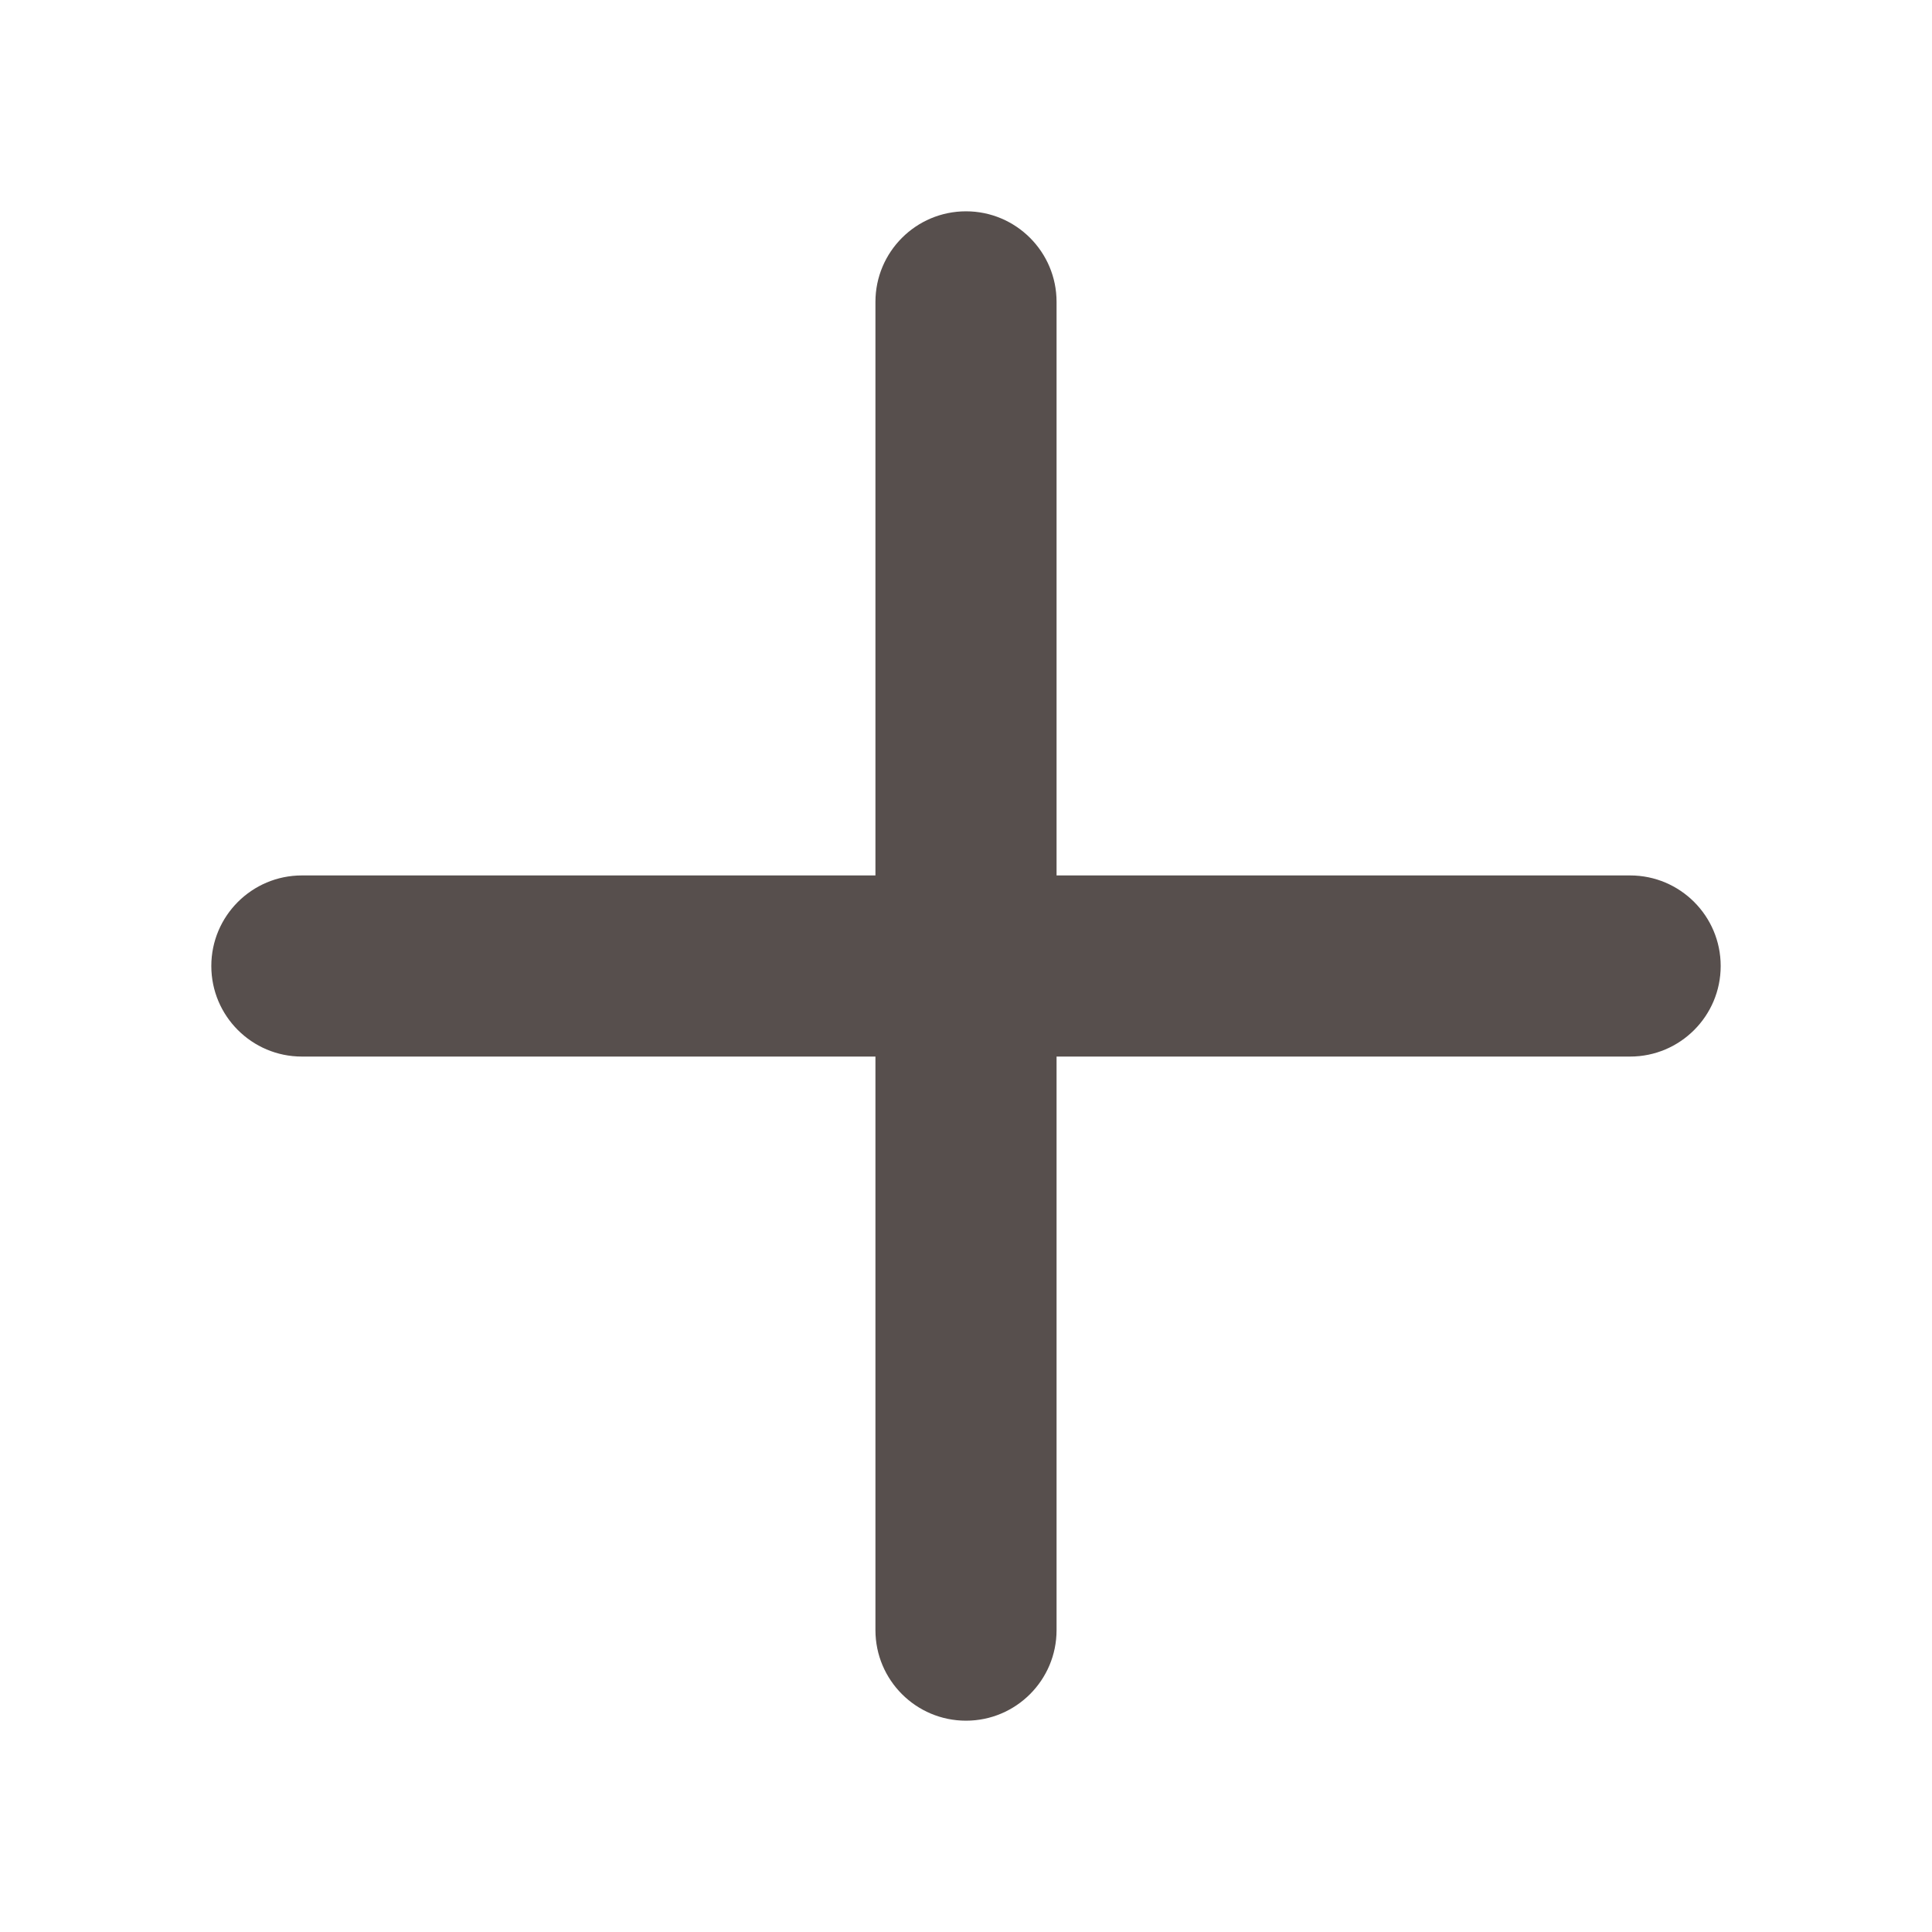
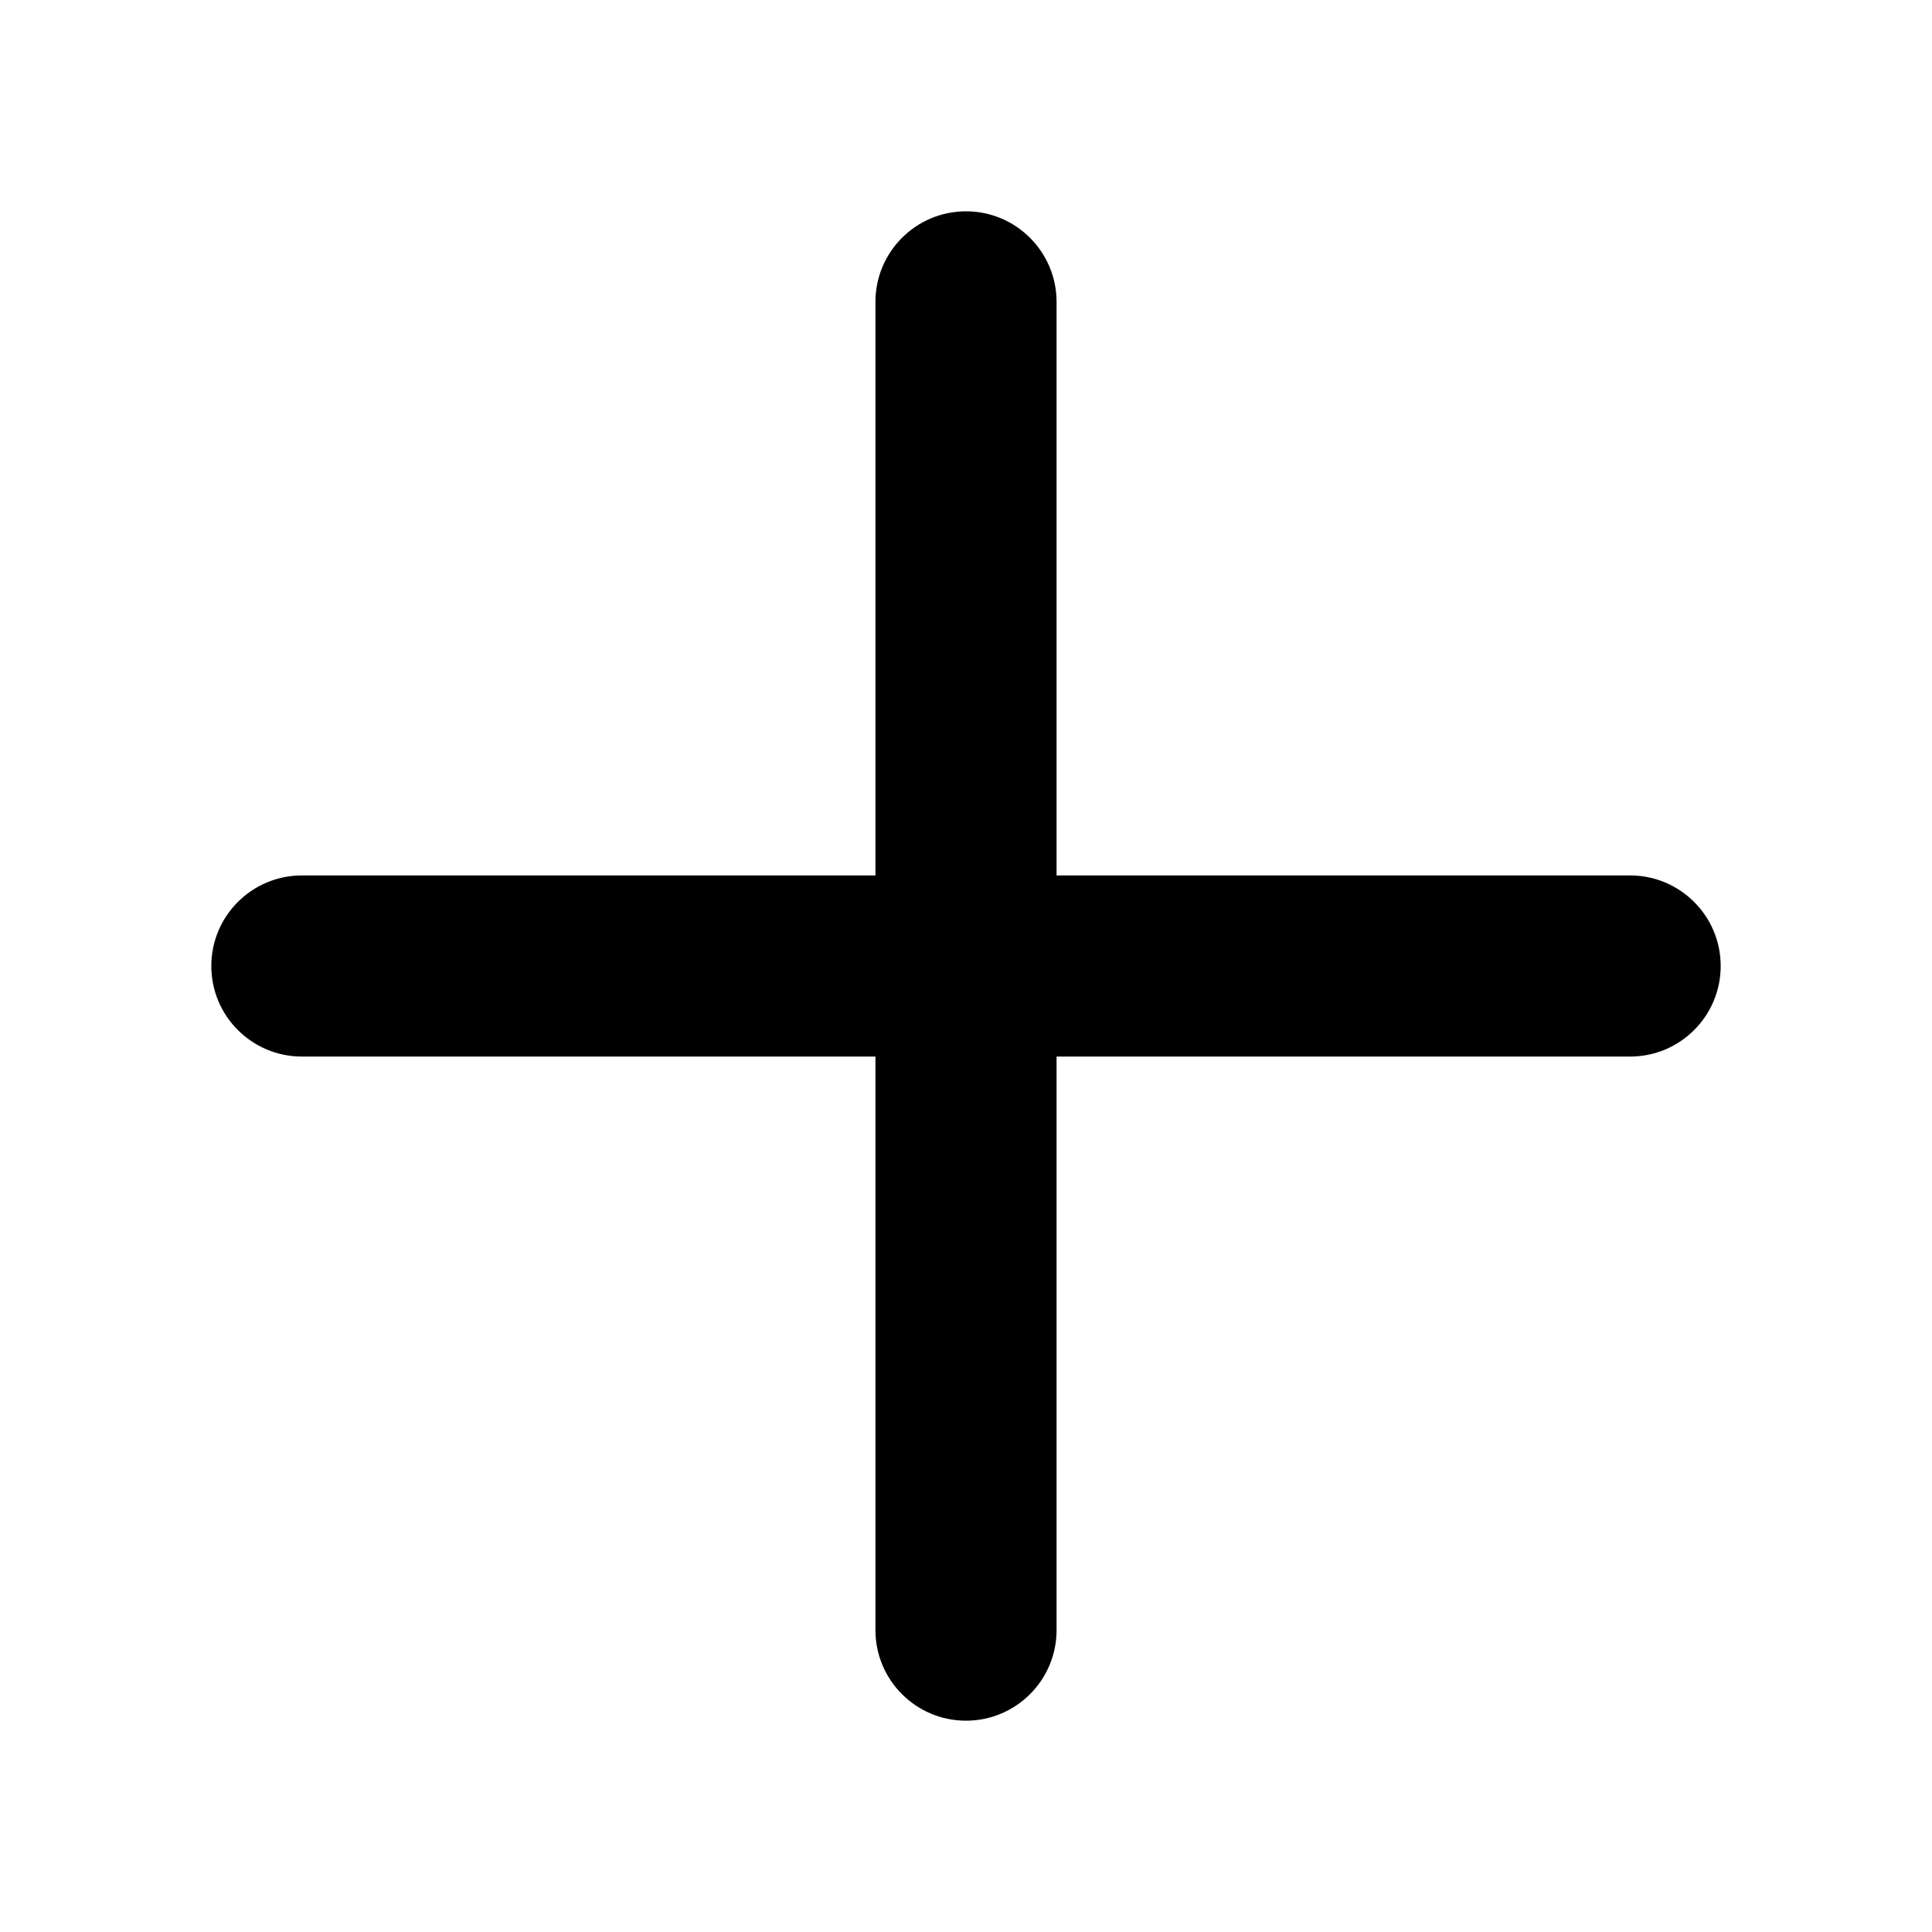
<svg xmlns="http://www.w3.org/2000/svg" width="32" height="32" viewBox="0 0 32 32" fill="none">
-   <path fill-rule="evenodd" clip-rule="evenodd" d="M3.5 16C3.5 15.172 4.172 14.5 5 14.5H27C27.828 14.5 28.5 15.172 28.5 16C28.5 16.828 27.828 17.5 27 17.5H5C4.172 17.5 3.5 16.828 3.5 16Z" fill="#574F4D" />
-   <path fill-rule="evenodd" clip-rule="evenodd" d="M16 3.5C16.828 3.5 17.5 4.172 17.5 5V27C17.5 27.828 16.828 28.5 16 28.5C15.172 28.5 14.5 27.828 14.5 27V5C14.5 4.172 15.172 3.5 16 3.5Z" fill="#574F4D" />
+   <path fill-rule="evenodd" clip-rule="evenodd" d="M3.5 16C3.5 15.172 4.172 14.5 5 14.5H27C27.828 14.5 28.5 15.172 28.5 16C28.5 16.828 27.828 17.5 27 17.5H5C4.172 17.5 3.5 16.828 3.5 16Z" fill="currentColor" />
+   <path fill-rule="evenodd" clip-rule="evenodd" d="M16 3.5C16.828 3.5 17.5 4.172 17.5 5V27C17.5 27.828 16.828 28.5 16 28.5C15.172 28.5 14.5 27.828 14.5 27V5C14.5 4.172 15.172 3.5 16 3.5Z" fill="currentColor" />
</svg>
